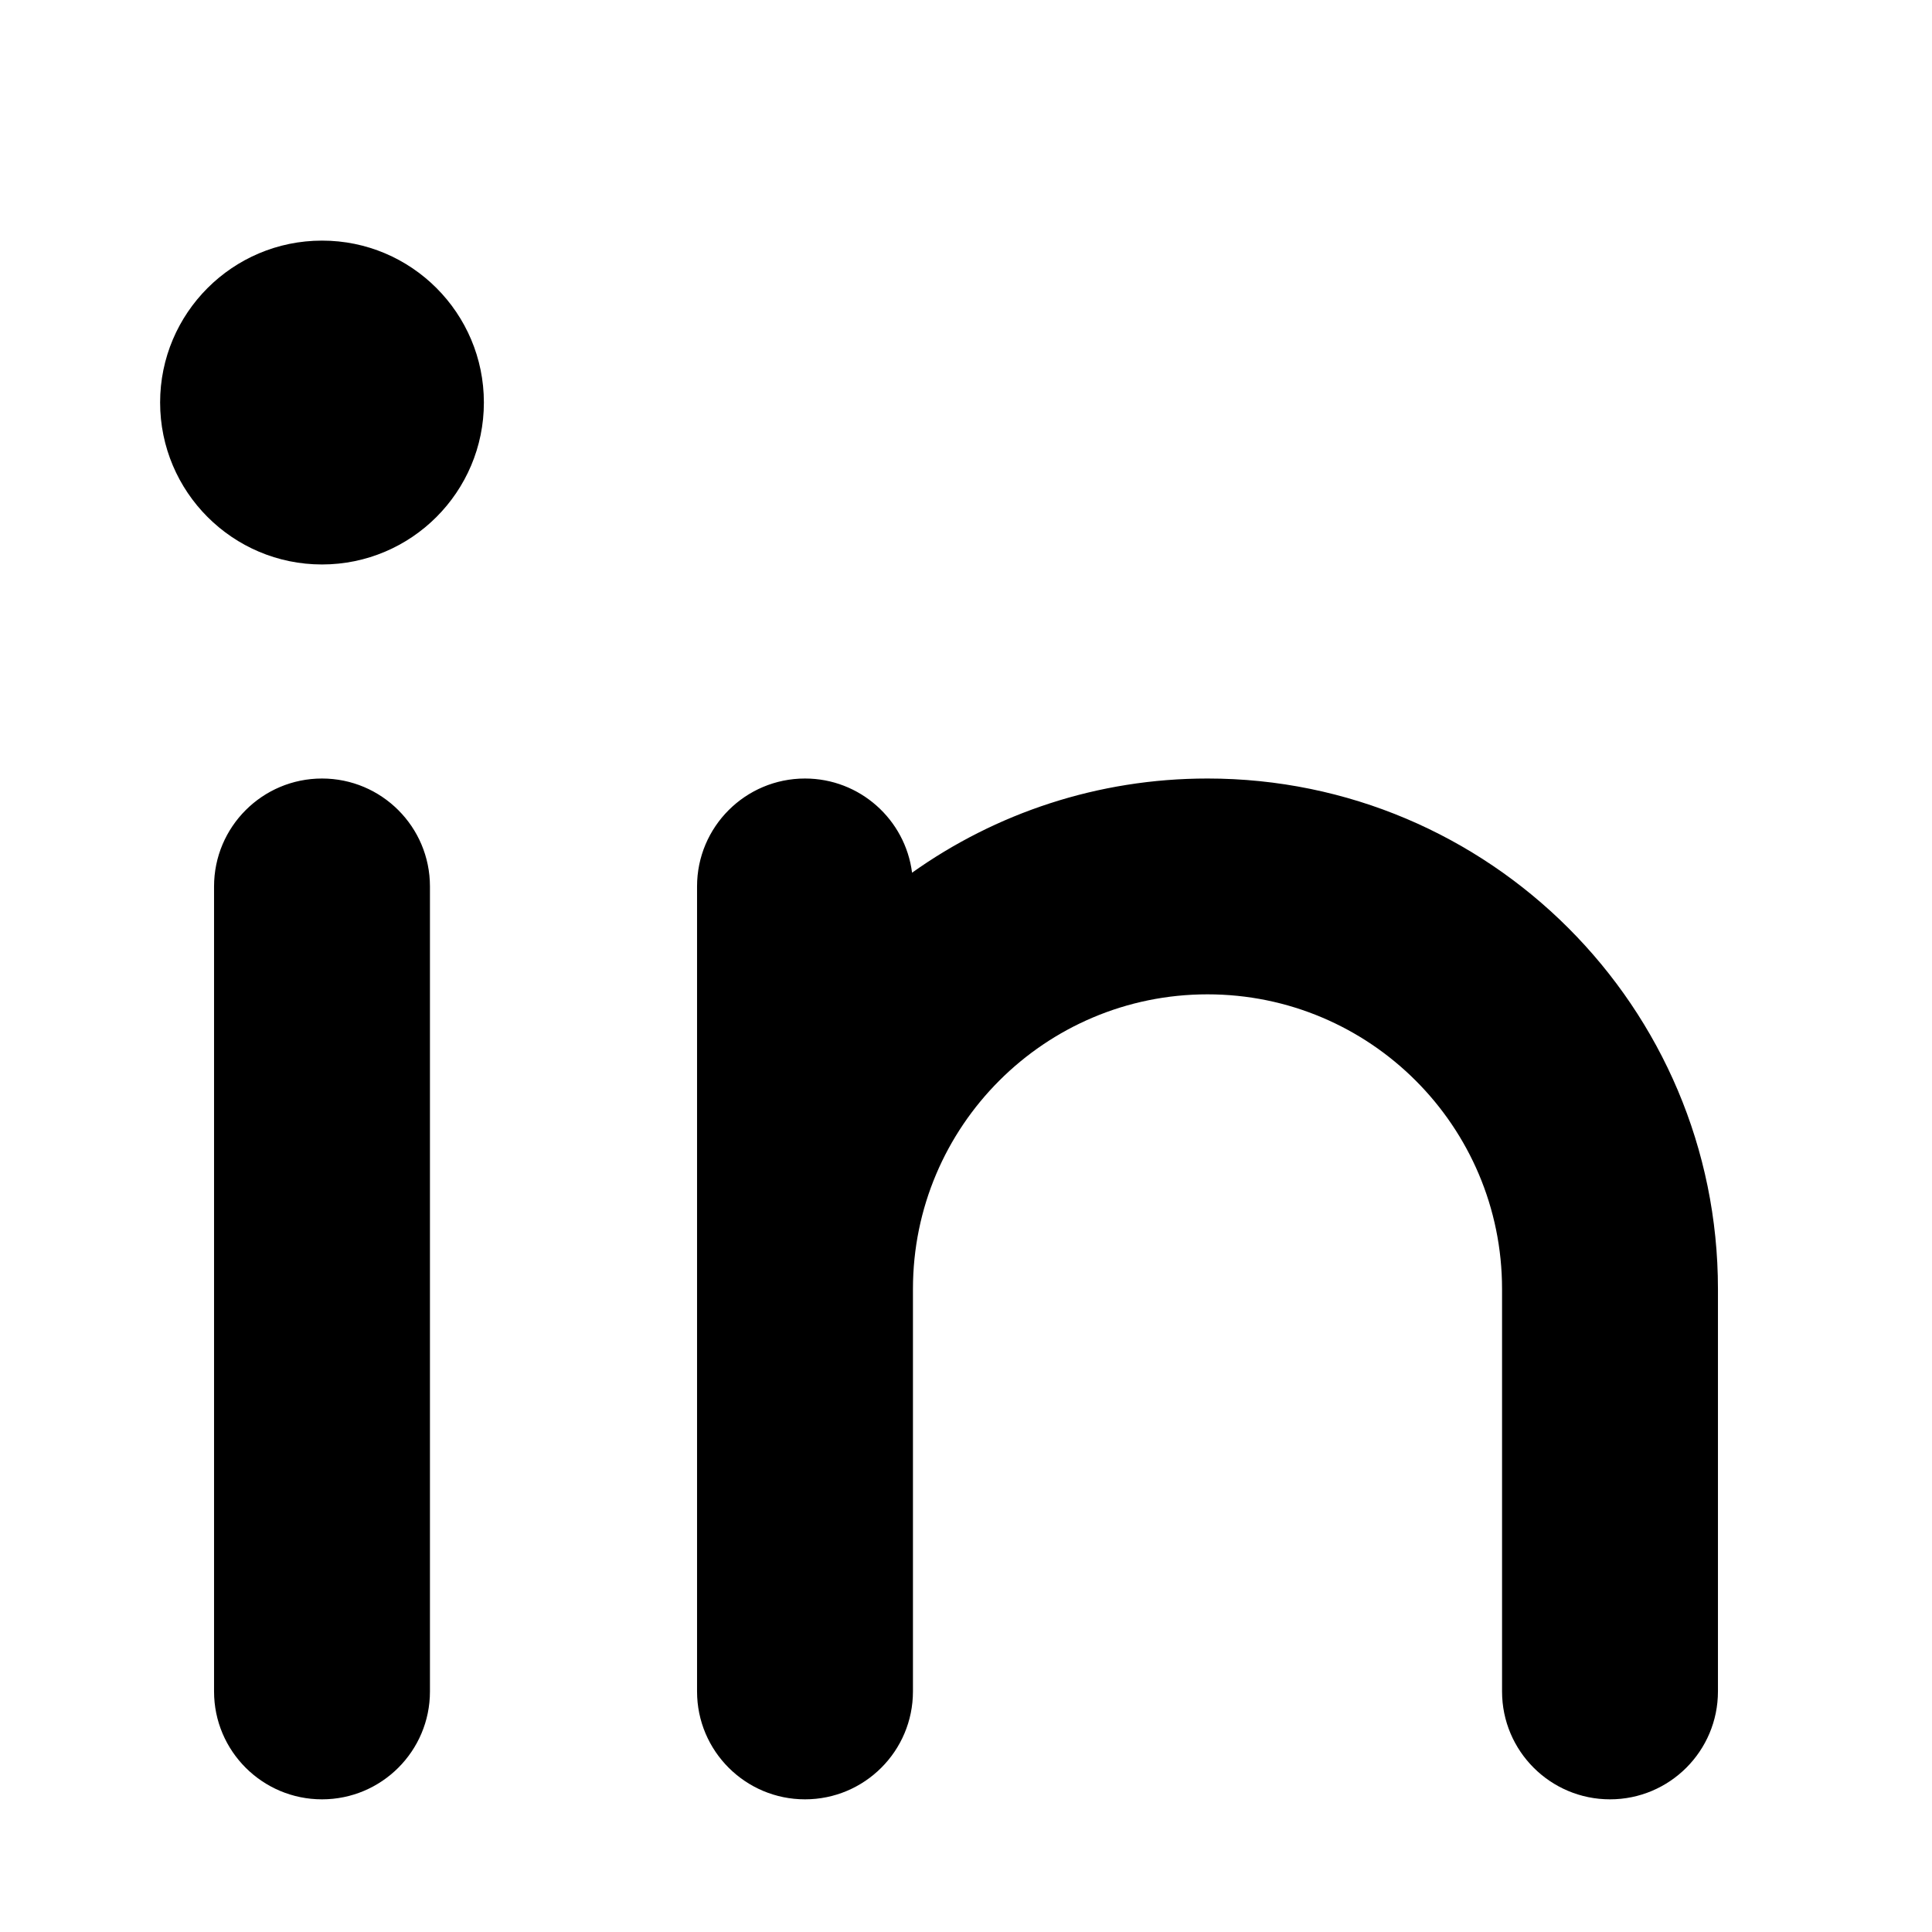
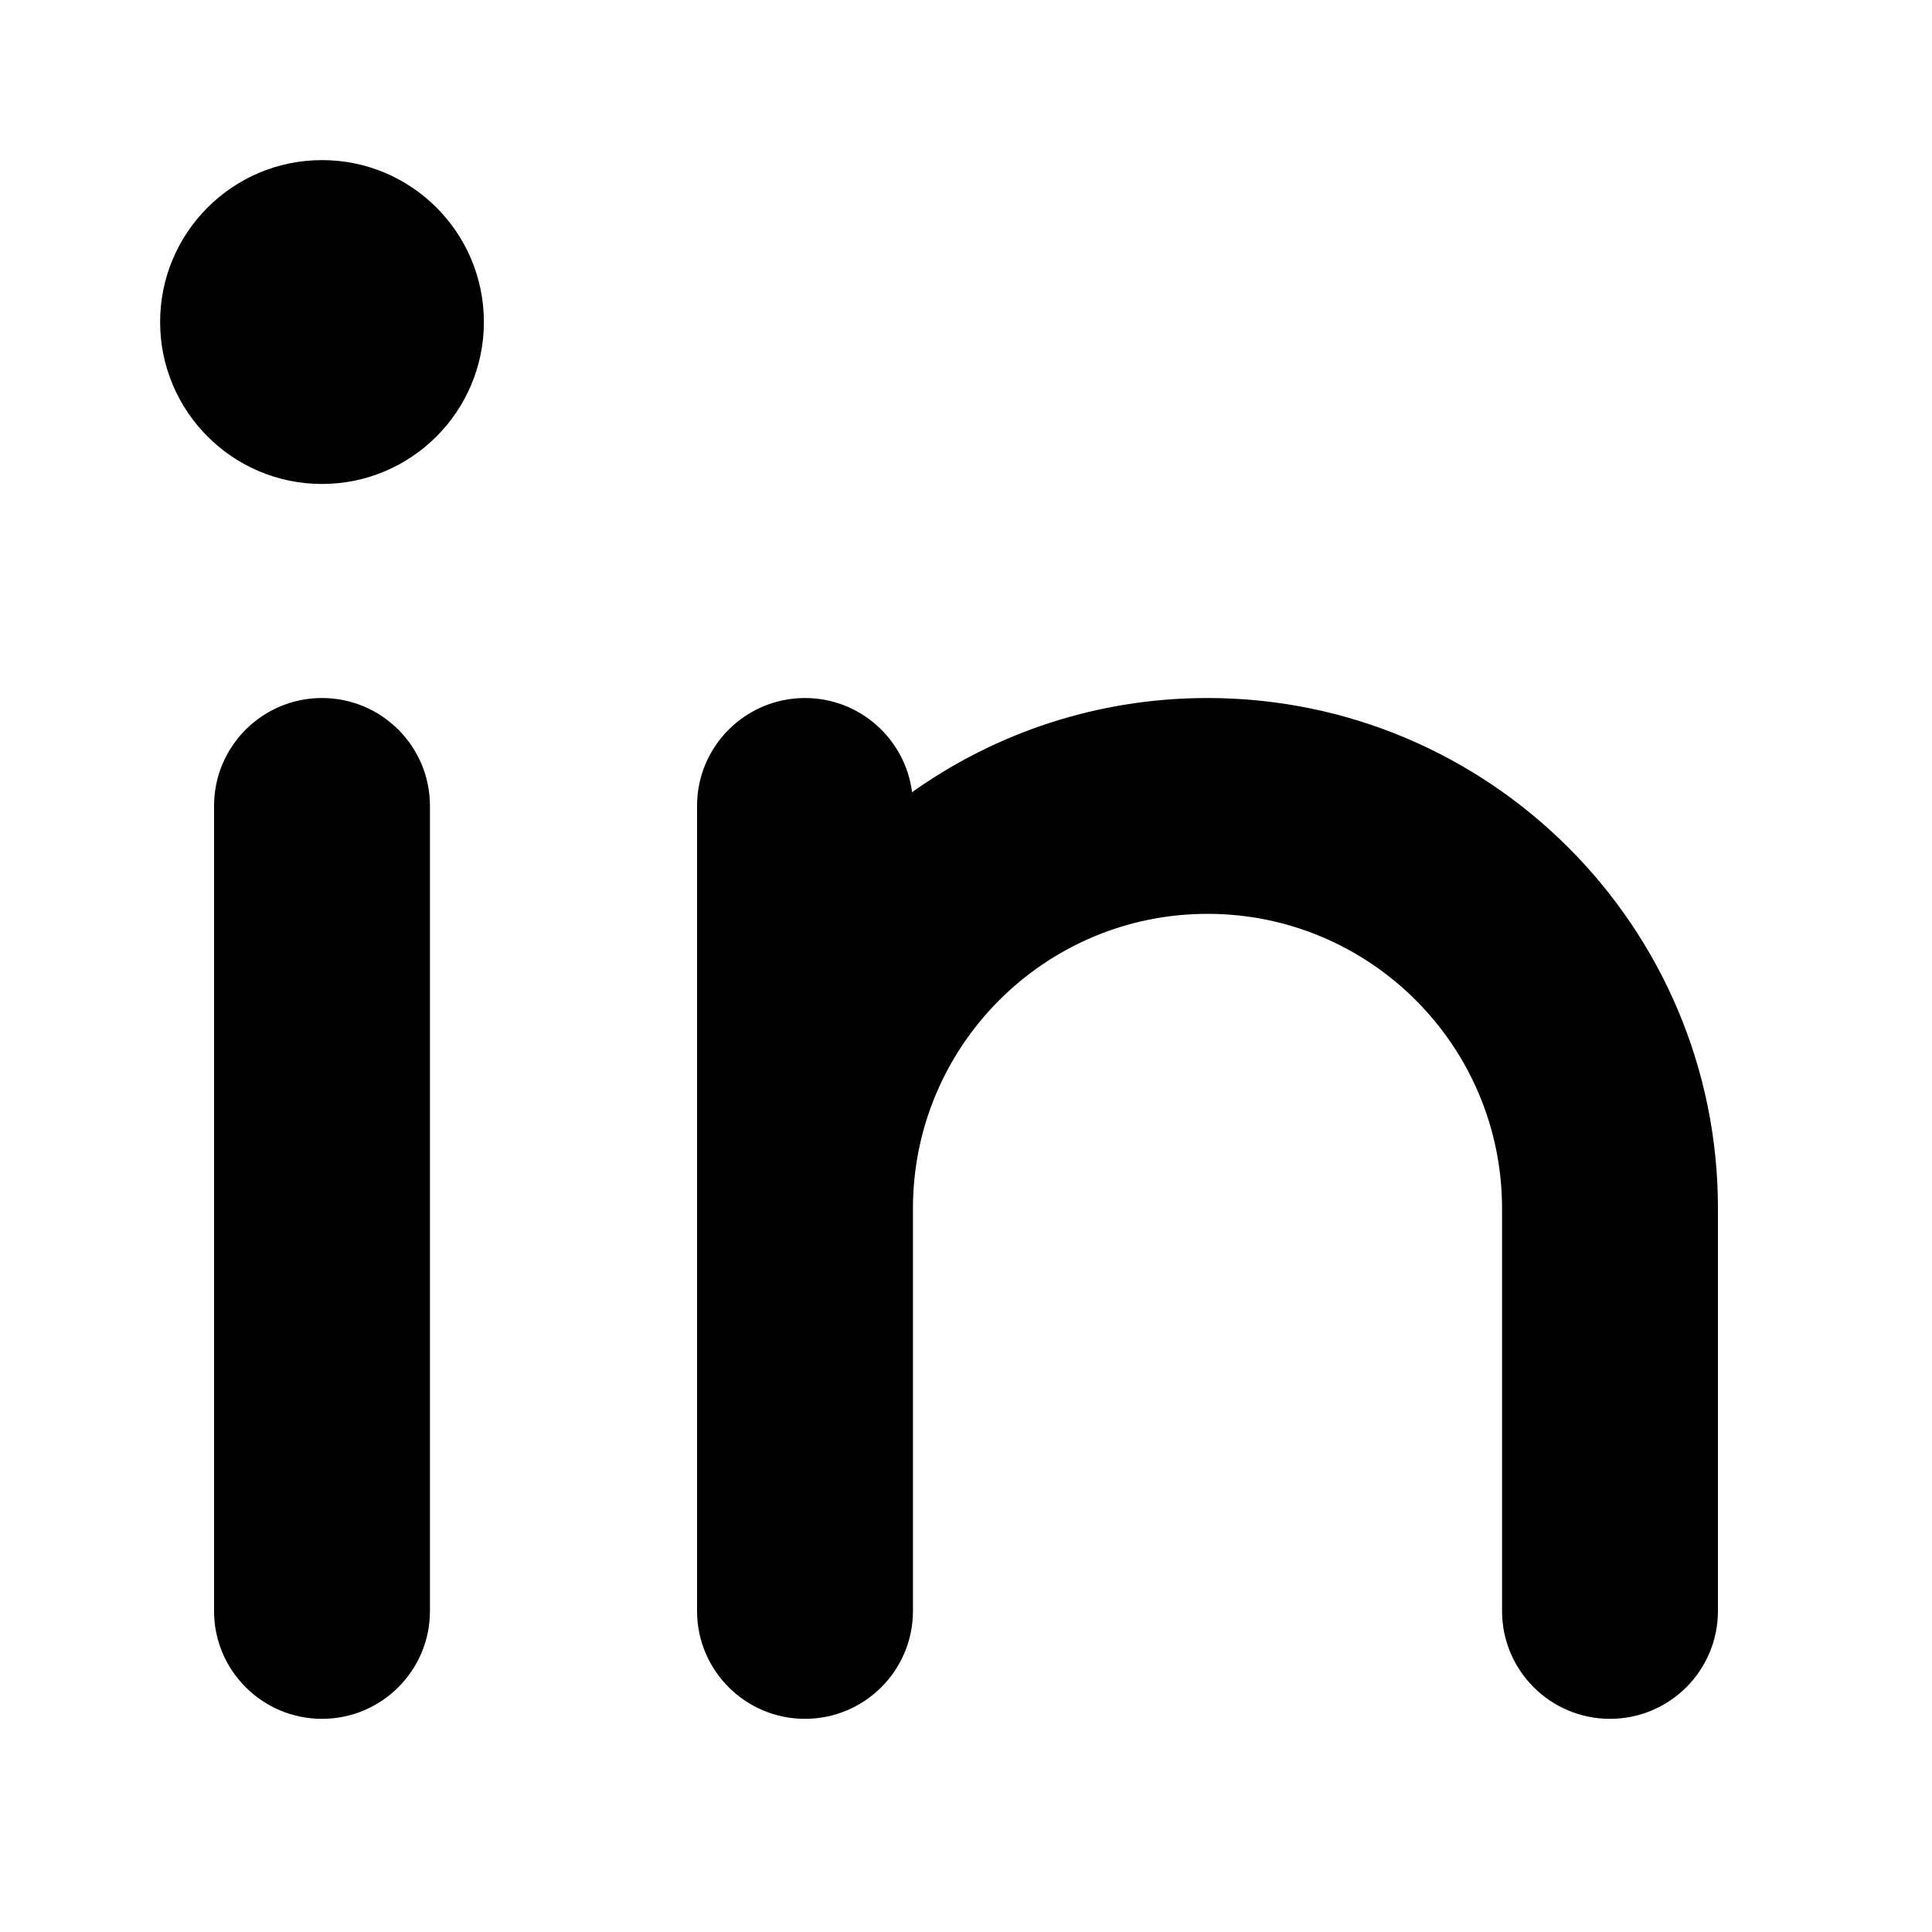
<svg xmlns="http://www.w3.org/2000/svg" viewBox="0 0 24 24" width="100%" height="100%" version="1.1" xml:space="preserve" fill="currentColor" title="Logo - LinkedIn icon">
-   <path d="M8.659,21.012l0,-10.001c0,-0.74 0.601,-1.34 1.341,-1.34c0.682,-0 1.246,0.51 1.33,1.17c1.036,-0.737 2.303,-1.17 3.67,-1.17c3.5,-0 6.341,2.84 6.341,6.341l-0,4.999c-0,0.741 -0.601,1.341 -1.341,1.341c-0.74,0 -1.341,-0.6 -1.341,-1.34l0,-5c0,-2.02 -1.639,-3.66 -3.659,-3.66c-2.02,0 -3.659,1.64 -3.659,3.66l-0,4.999c-0,0.741 -0.601,1.341 -1.341,1.341c-0.74,0 -1.341,-0.6 -1.341,-1.34Zm-4.659,-18.023c1.11,-0.001 2.011,0.901 2.011,2.011c0,1.11 -0.901,2.012 -2.011,2.012c-1.11,-0 -2.011,-0.902 -2.011,-2.012c-0,-1.11 0.901,-2.011 2.011,-2.011Zm-1.341,8.023c0,-0.741 0.601,-1.341 1.341,-1.341c0.74,-0 1.341,0.6 1.341,1.341l-0,10c-0,0.74 -0.601,1.34 -1.341,1.34c-0.74,0 -1.341,-0.6 -1.341,-1.34l0,-10Z" />
+   <path d="M8.659,20.012l0,-10.001c0,-0.74 0.601,-1.34 1.341,-1.34c0.682,-0 1.246,0.51 1.33,1.17c1.036,-0.737 2.303,-1.17 3.67,-1.17c3.5,-0 6.341,2.84 6.341,6.341l-0,4.999c-0,0.741 -0.601,1.341 -1.341,1.341c-0.74,0 -1.341,-0.6 -1.341,-1.34l0,-5c0,-2.02 -1.639,-3.66 -3.659,-3.66c-2.02,0 -3.659,1.64 -3.659,3.66l-0,4.999c-0,0.741 -0.601,1.341 -1.341,1.341c-0.74,0 -1.341,-0.6 -1.341,-1.34Zm-4.659,-18.023c1.11,-0.001 2.011,0.901 2.011,2.011c0,1.11 -0.901,2.012 -2.011,2.012c-1.11,-0 -2.011,-0.902 -2.011,-2.012c-0,-1.11 0.901,-2.011 2.011,-2.011Zm-1.341,8.023c0,-0.741 0.601,-1.341 1.341,-1.341c0.74,-0 1.341,0.6 1.341,1.341l-0,10c-0,0.74 -0.601,1.34 -1.341,1.34c-0.74,0 -1.341,-0.6 -1.341,-1.34l0,-10Z" />
</svg>
